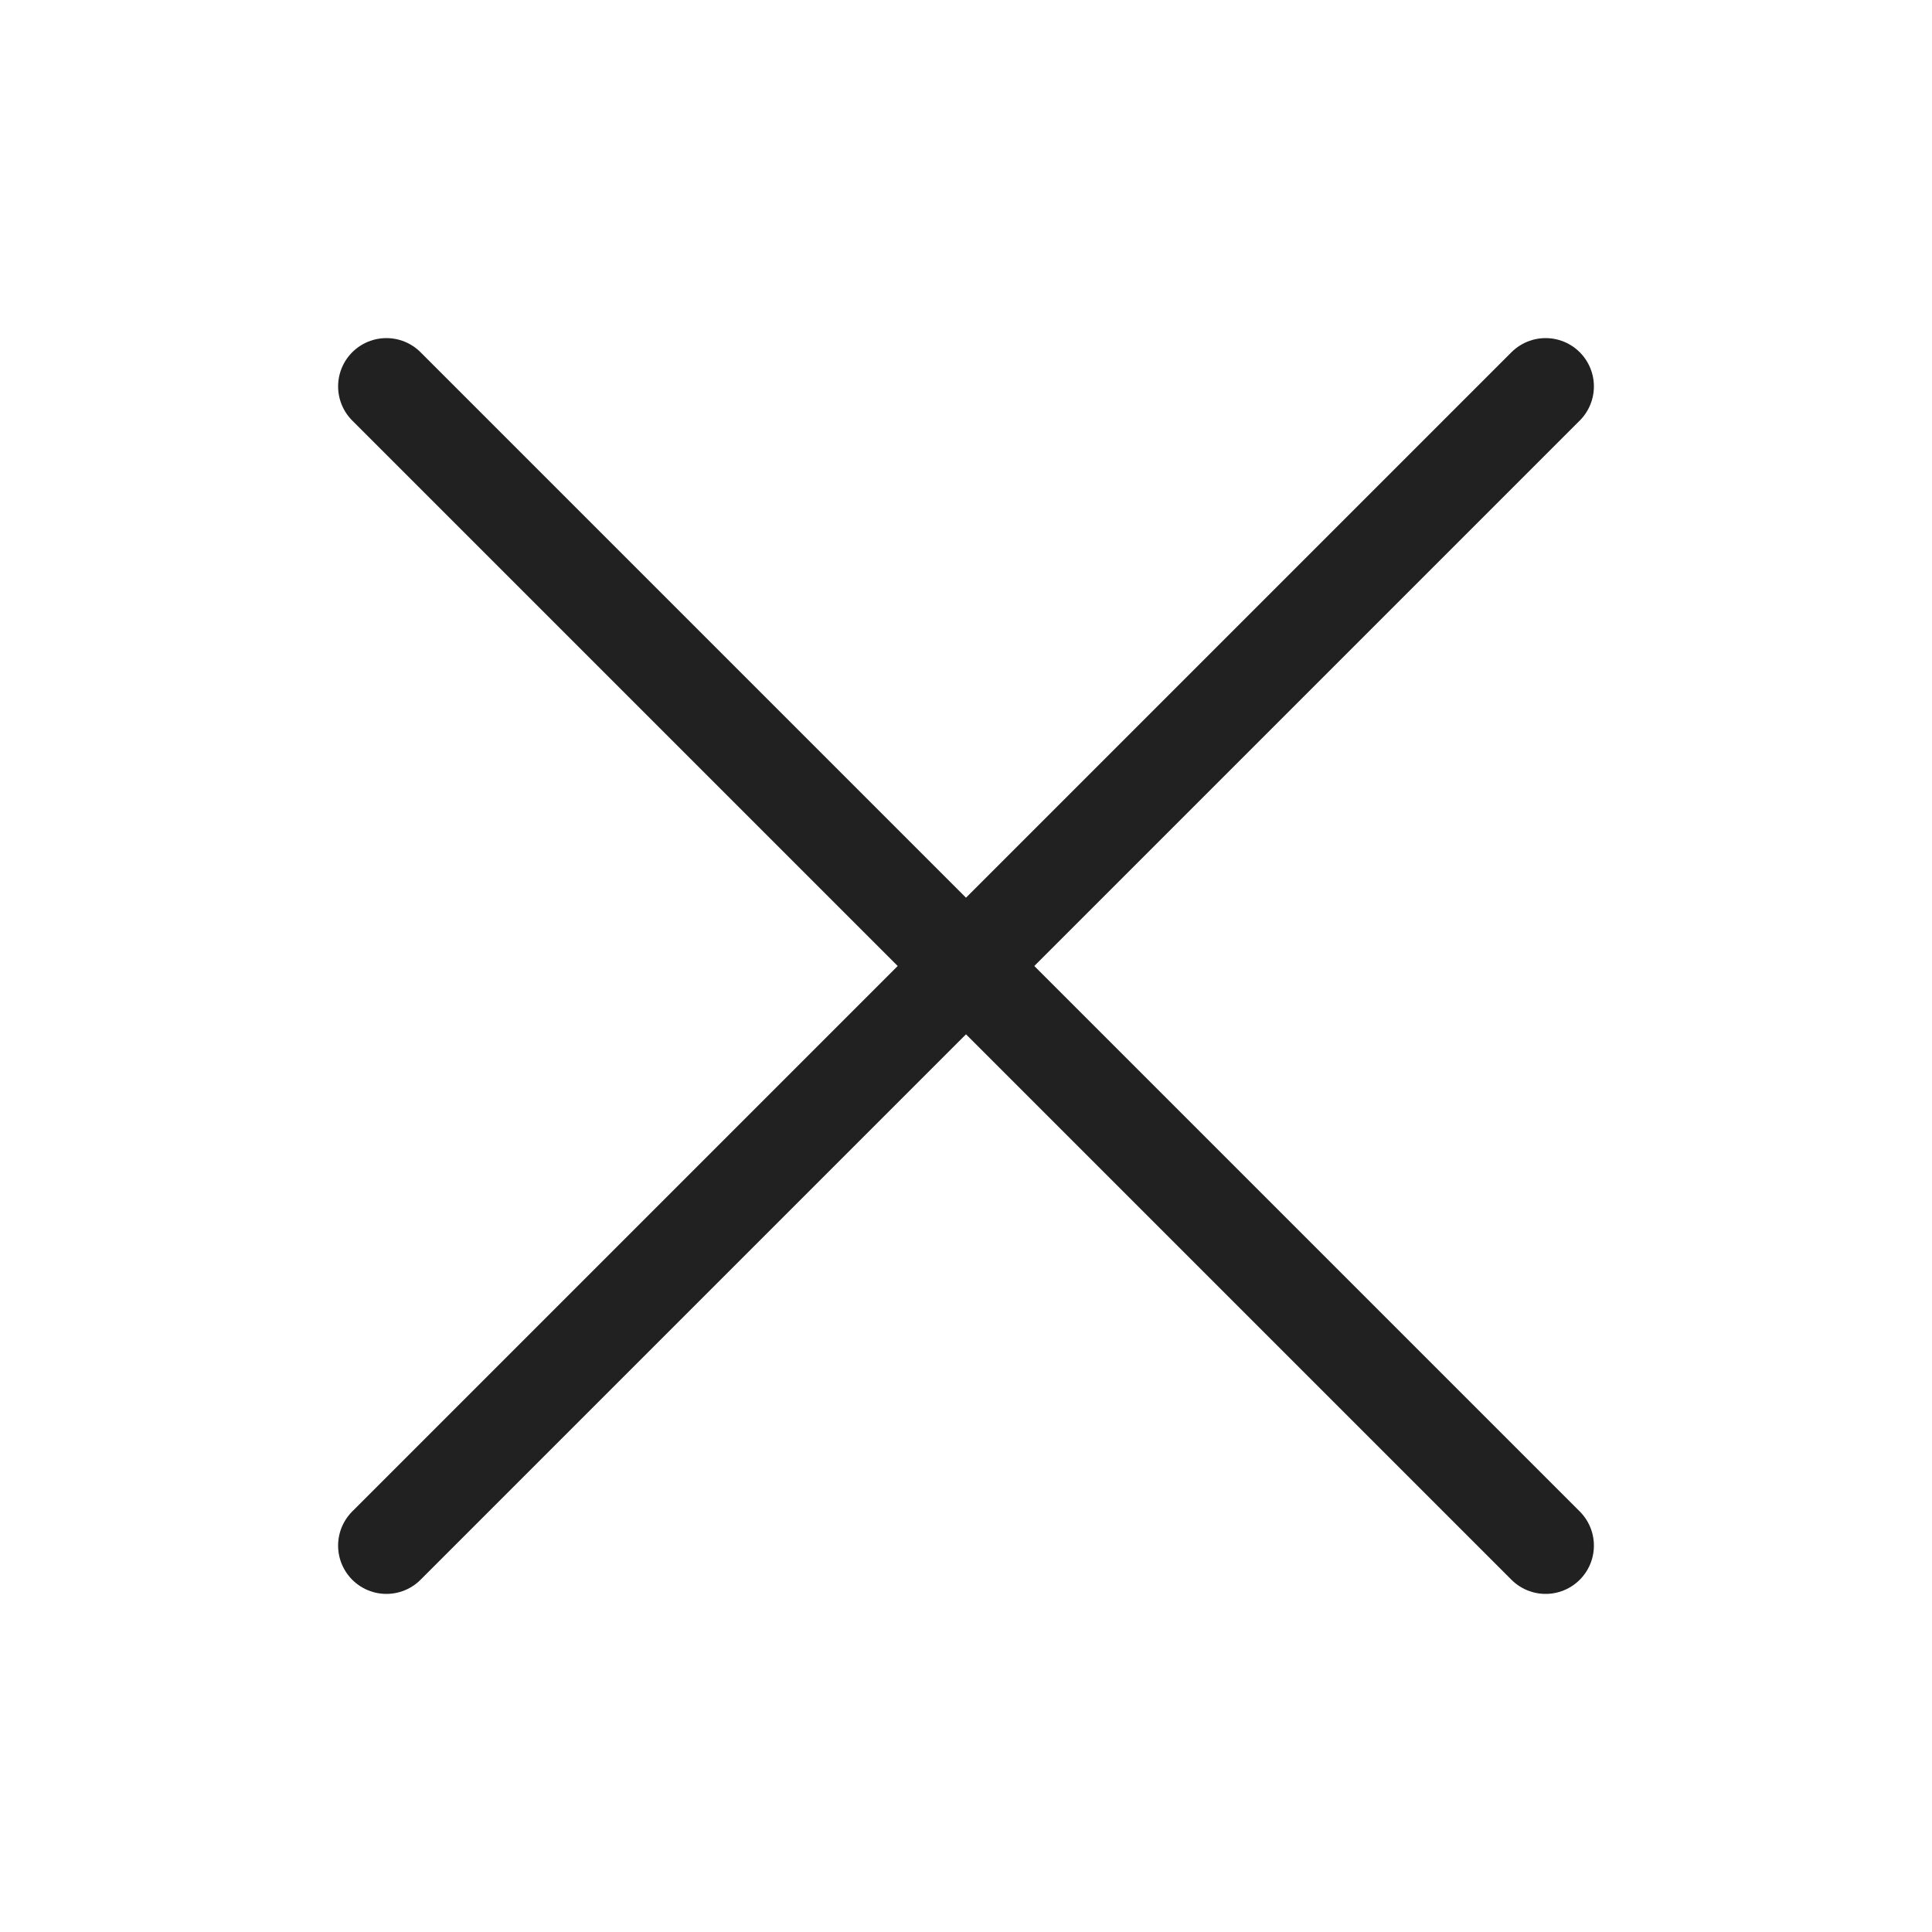
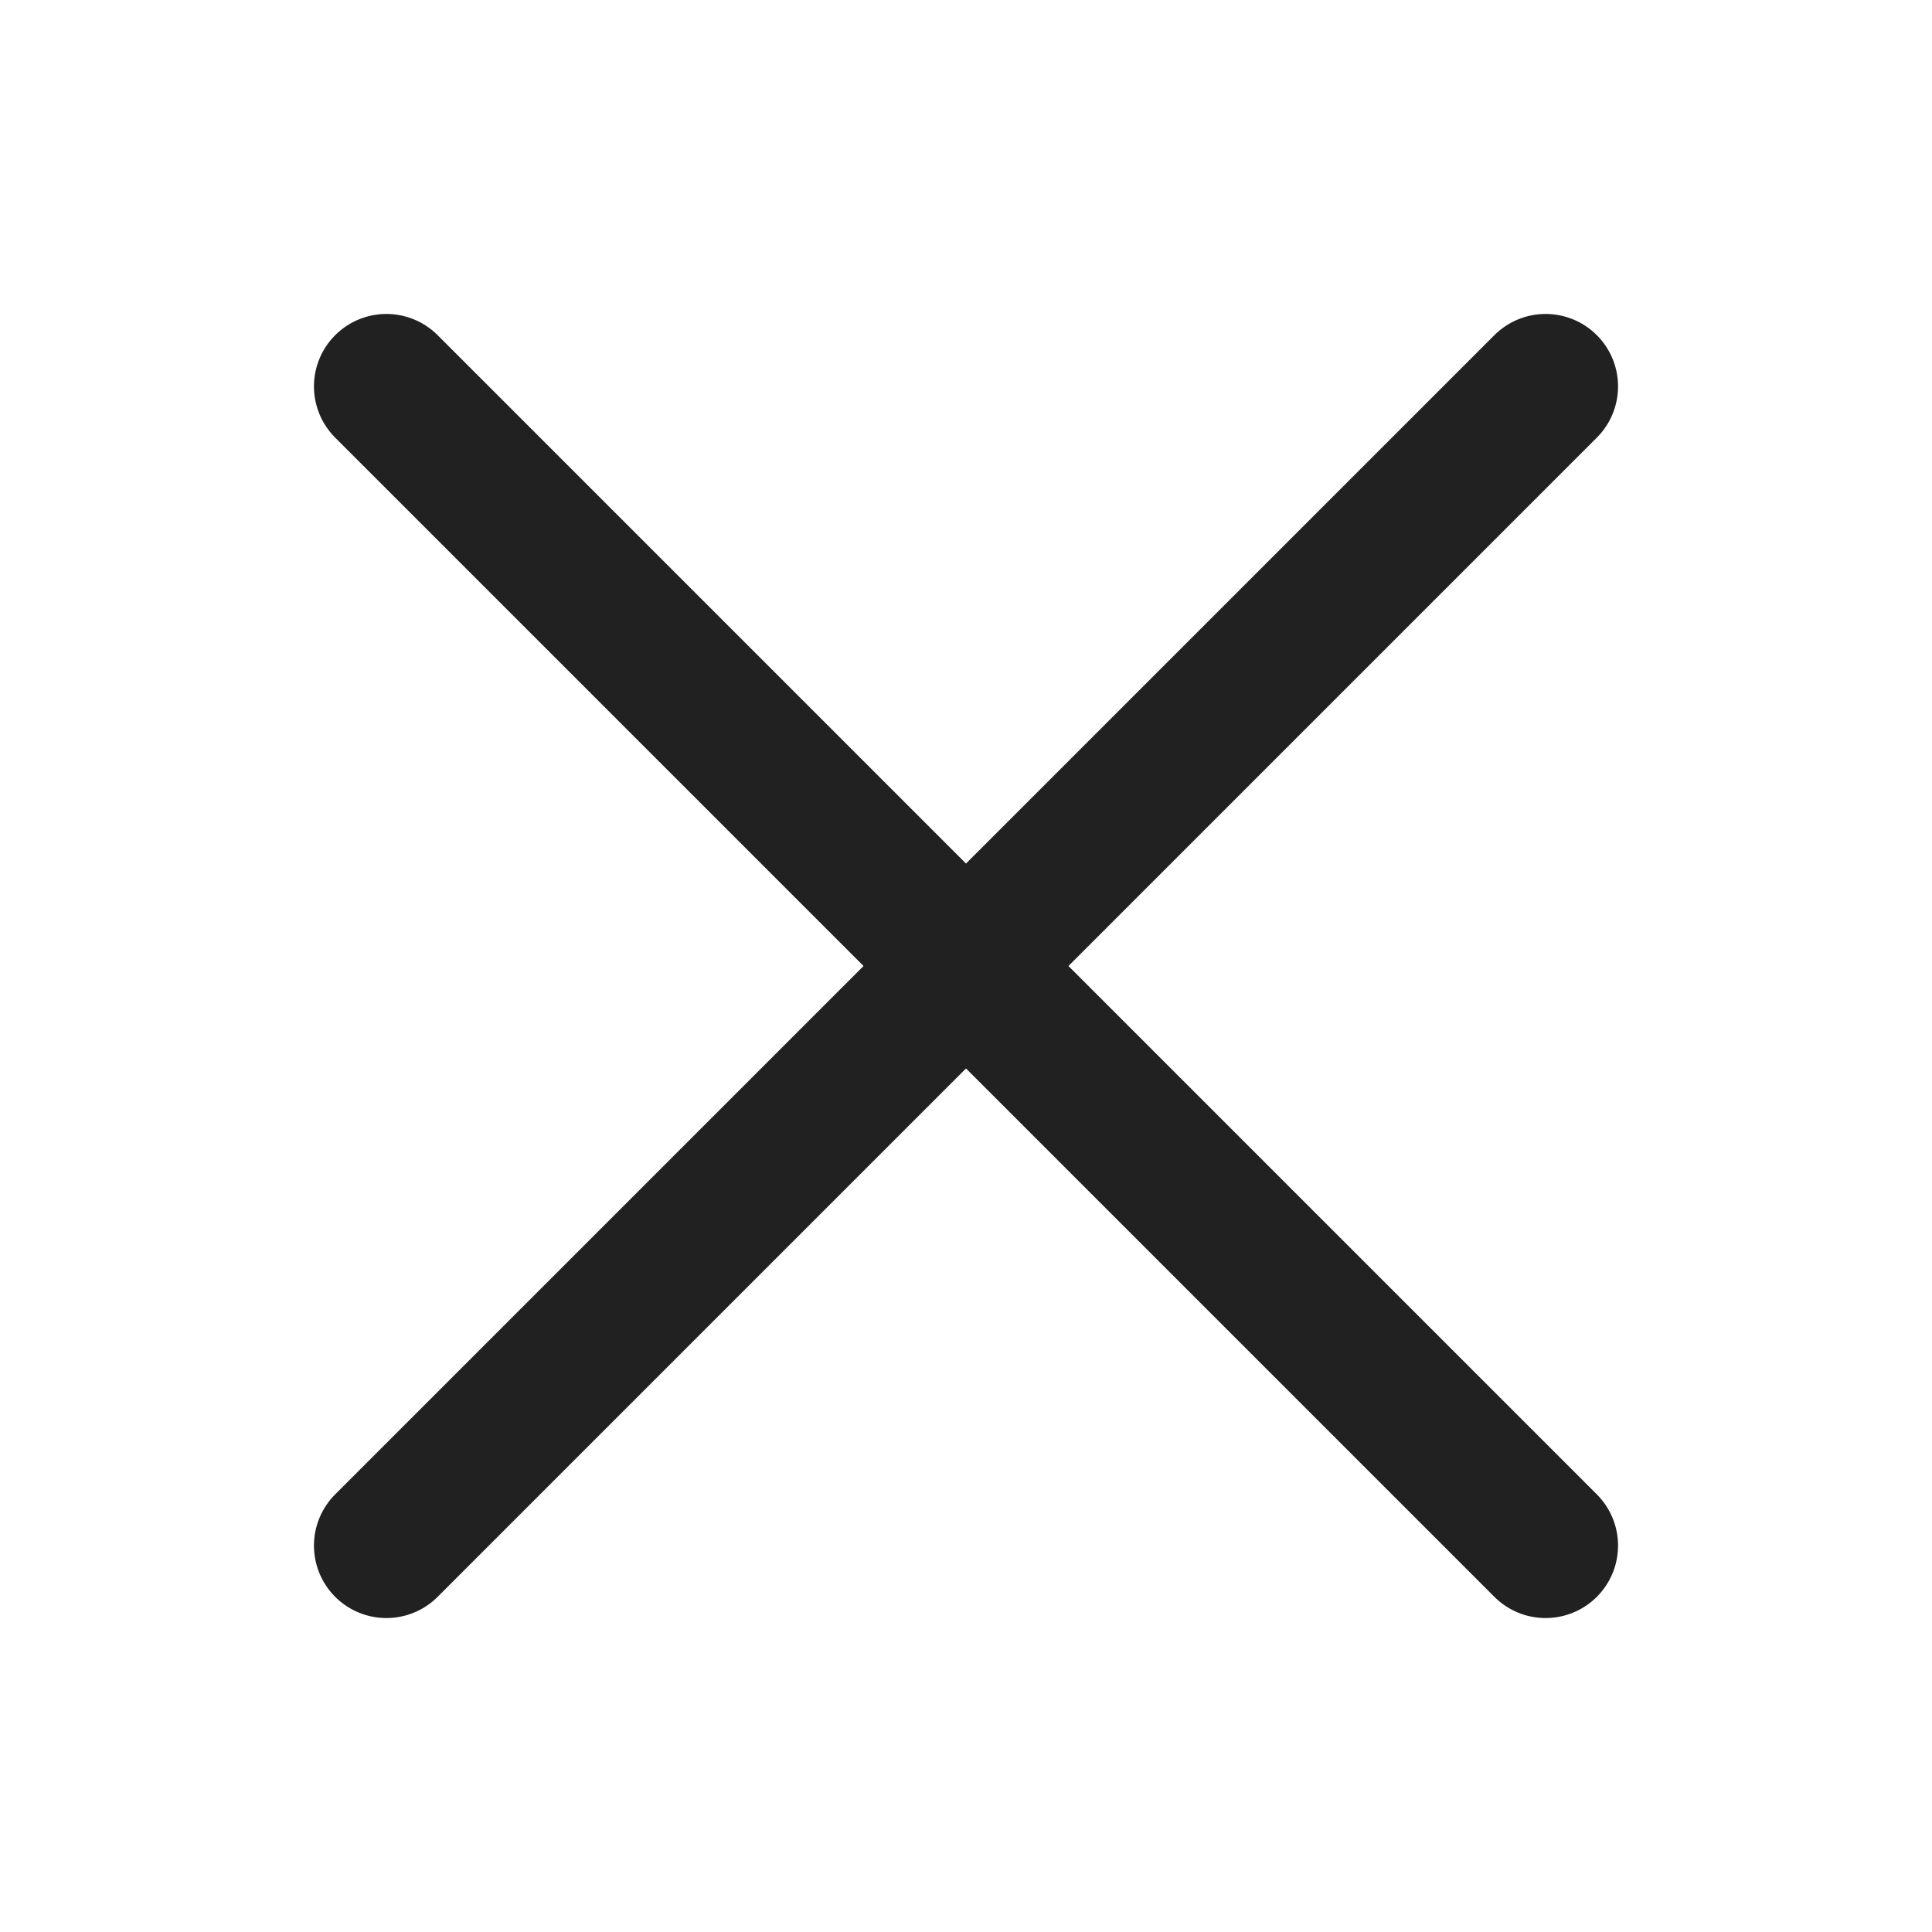
<svg xmlns="http://www.w3.org/2000/svg" width="20" height="20" viewBox="0 0 20 20" fill="none">
-   <g stroke="#212121" stroke-width="1" stroke-linecap="round" stroke-linejoin="round" vector-effect="non-scaling-stroke">
+   <g stroke="#212121" stroke-width="1.5" stroke-linecap="round" stroke-linejoin="round" vector-effect="non-scaling-stroke">
    <path d="M4 4 16 16M16 4 4 16" />
  </g>
</svg>
